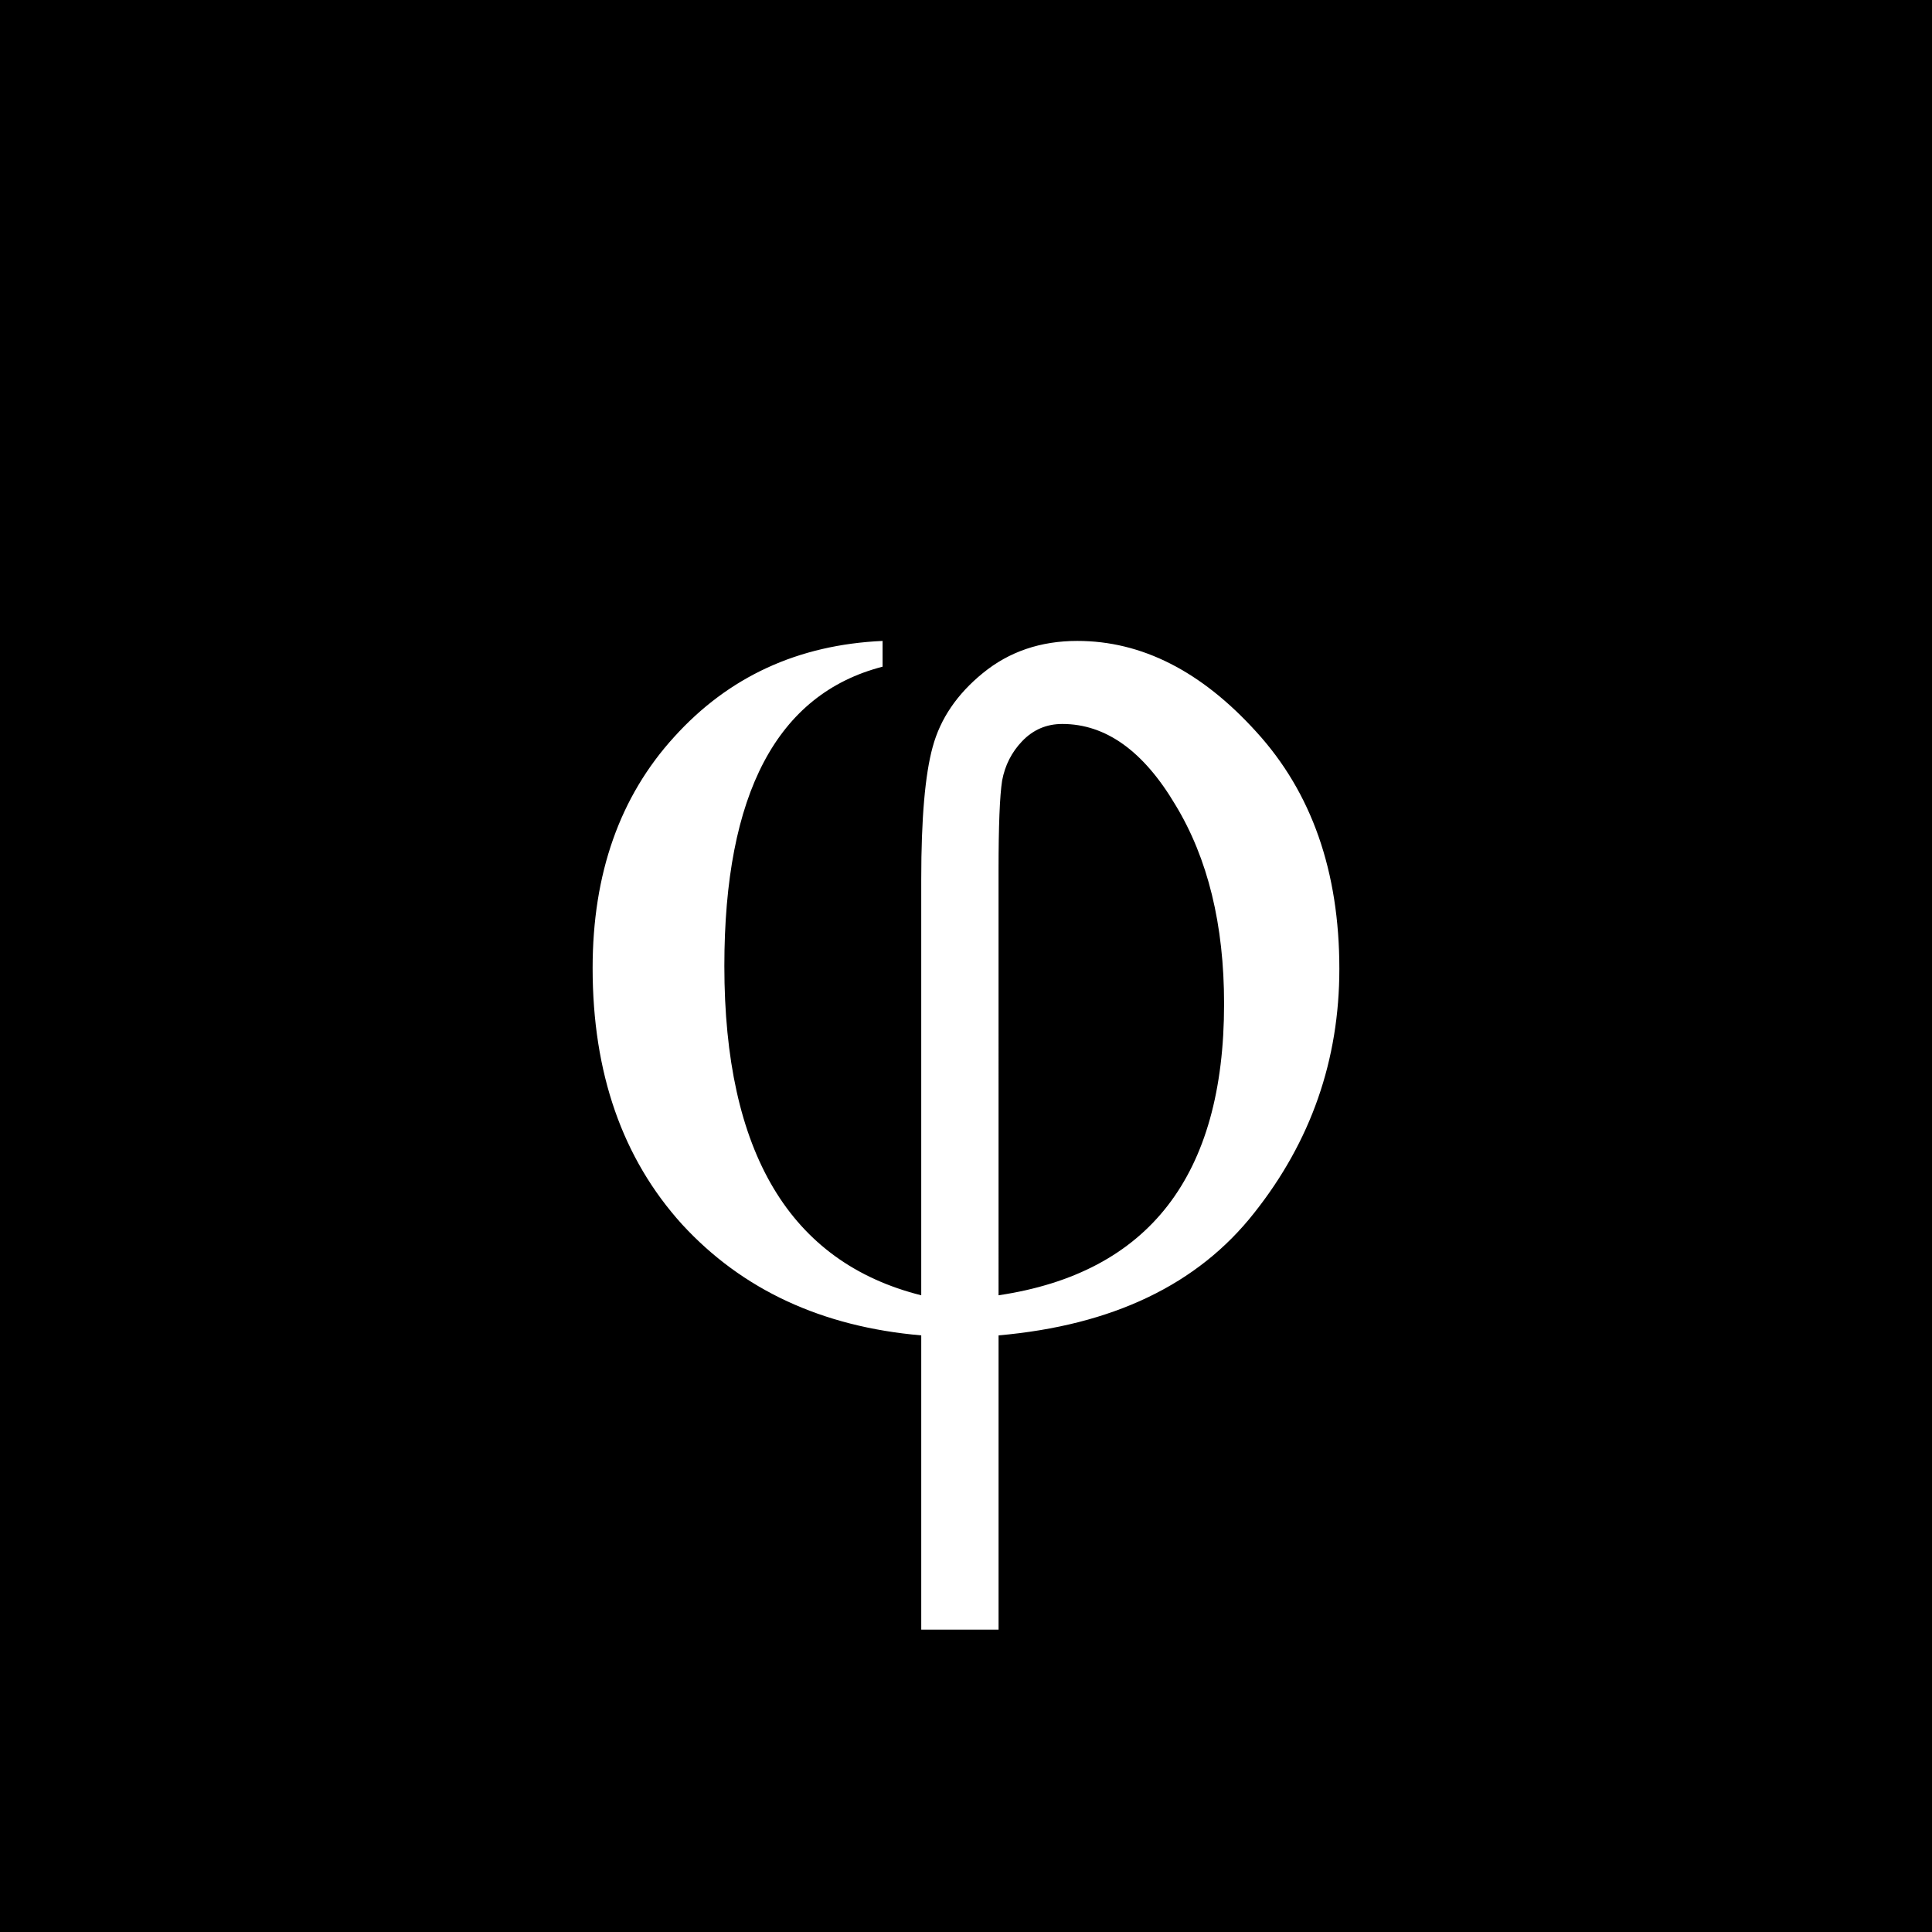
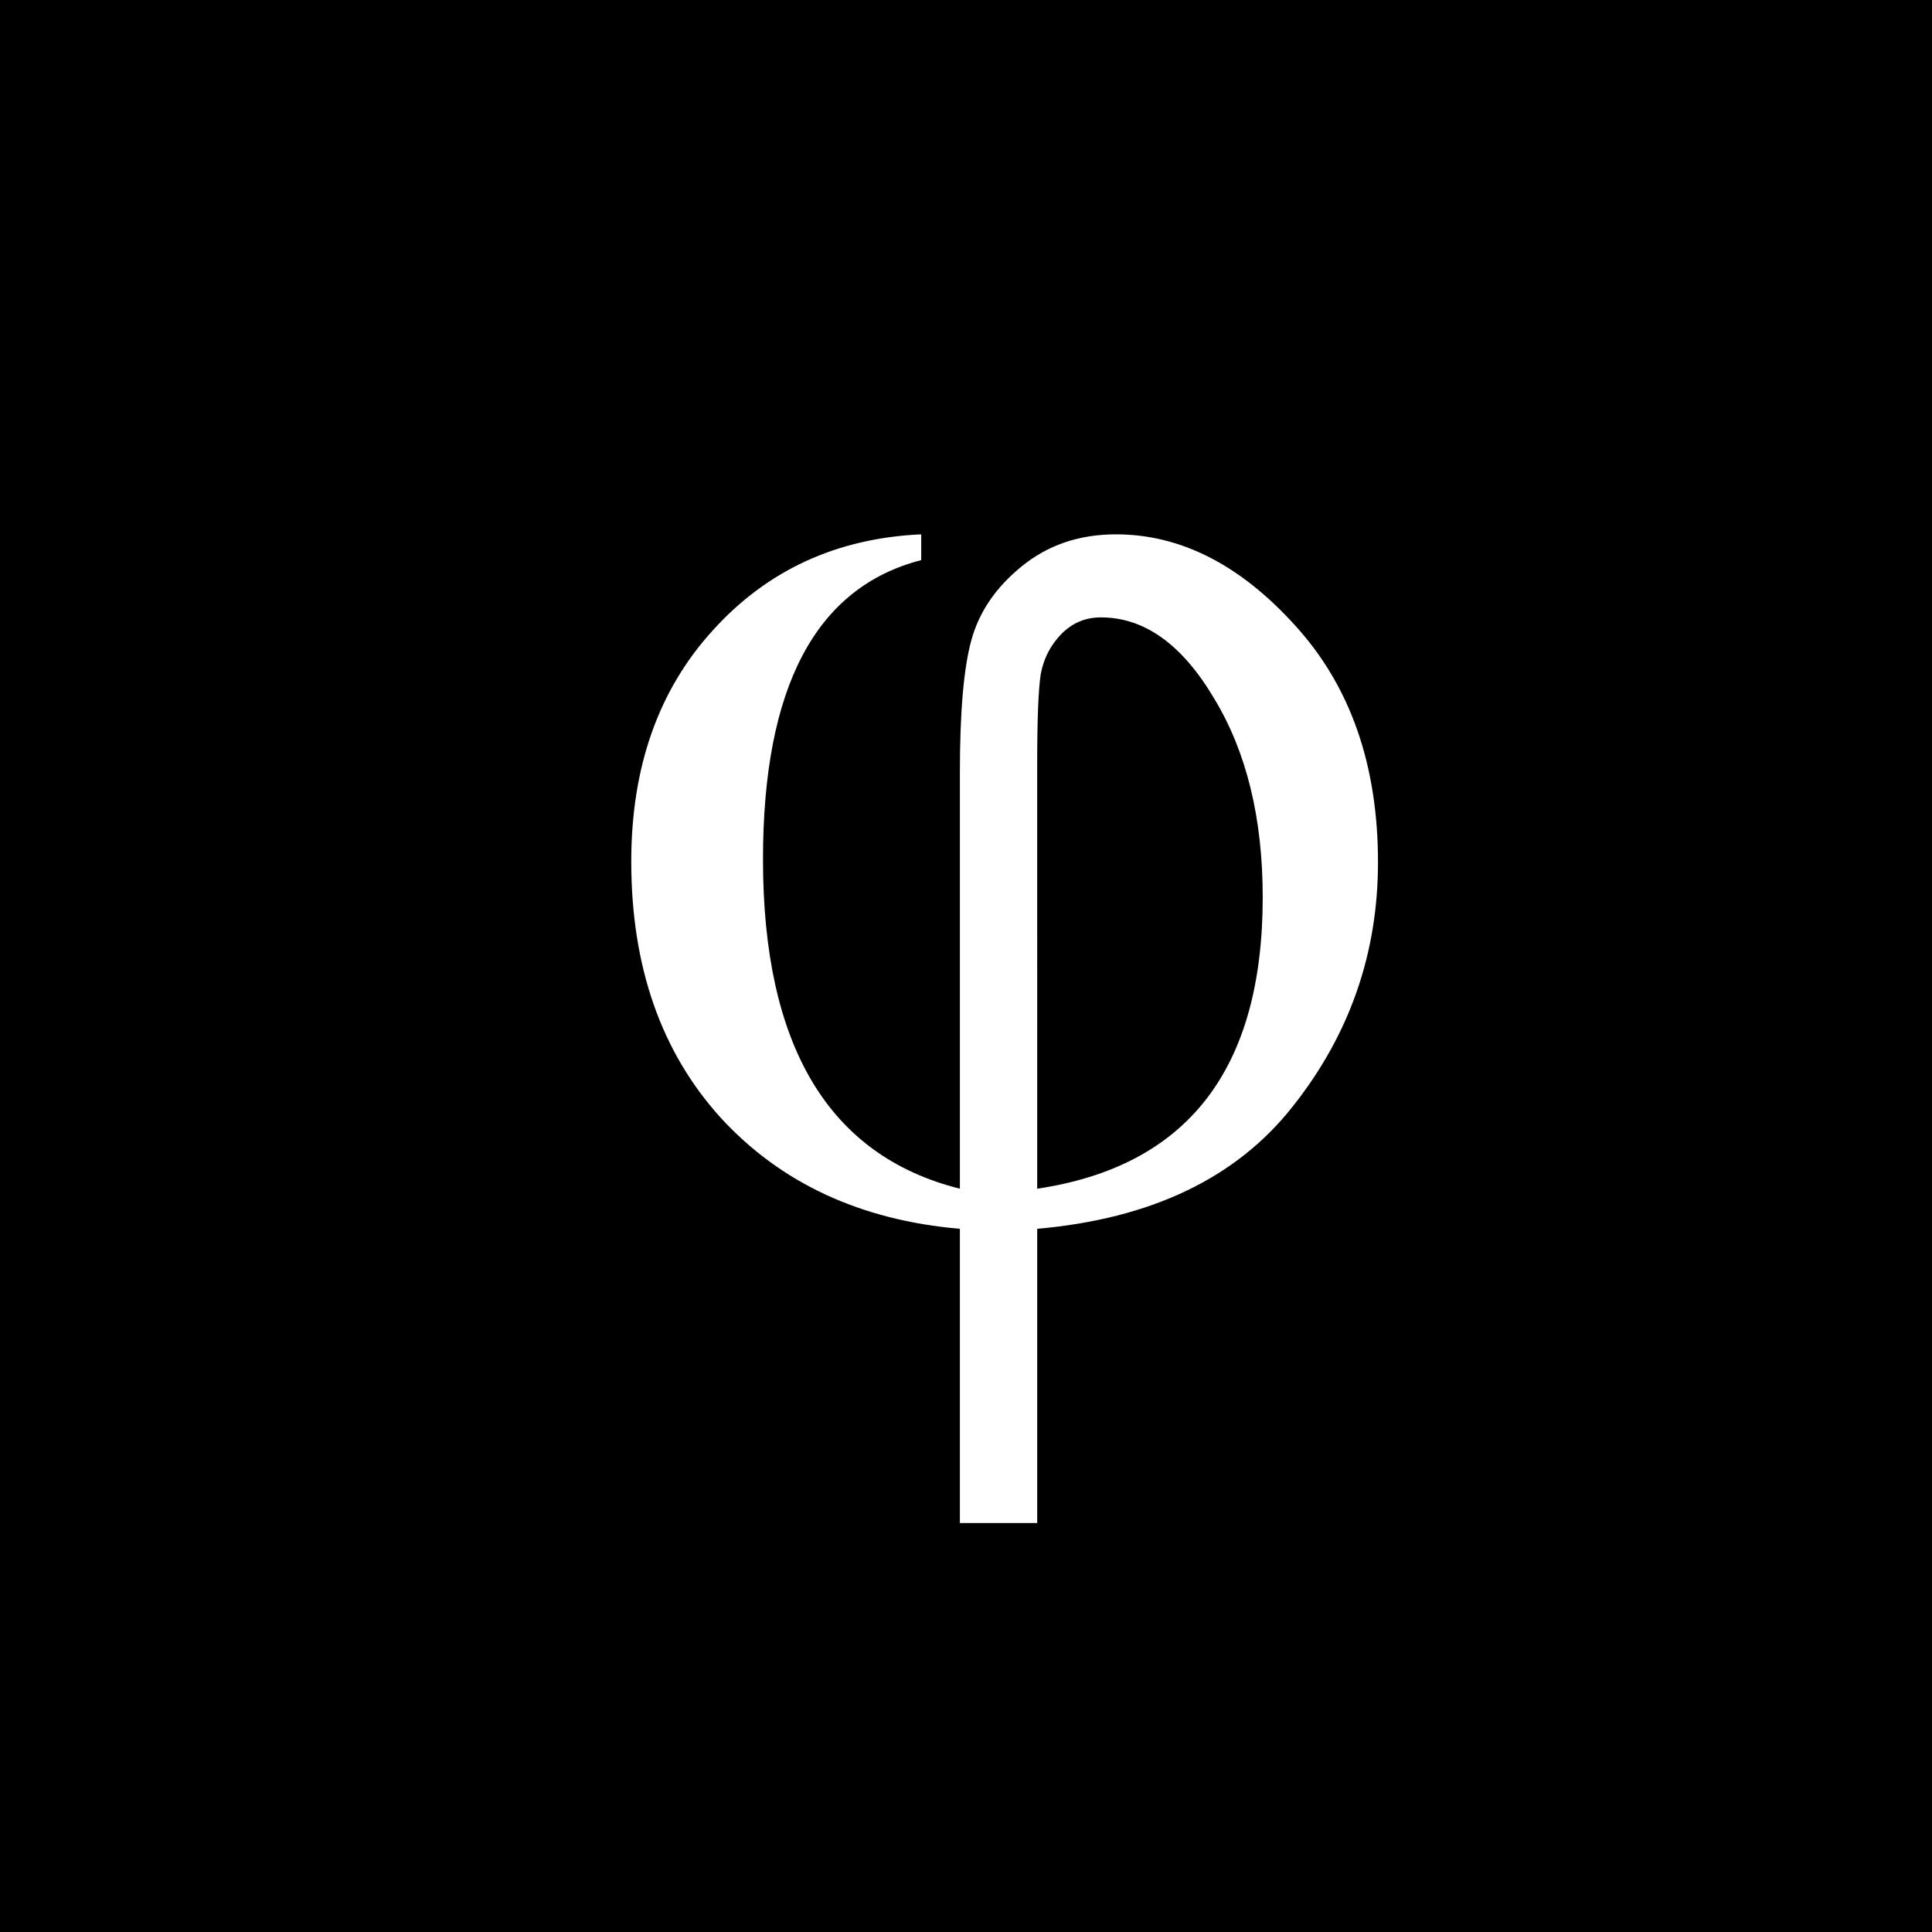
<svg xmlns="http://www.w3.org/2000/svg" width="144" height="144" viewBox="0 0 144 144" version="1.1">
  <rect width="144" height="144" fill="#000000" />
-   <g transform="translate(14.4, 14.4) scale(0.288)">
-     <path d="m178.41 115.87v6.67q-40.948 10.561-40.948 77.449 0 72.447 50.954 85.231v-107.65q0-23.531 2.965-34.278 2.965-10.932 12.97-19.084 10.191-8.338 24.458-8.338 25.014 0 46.321 23.531 21.493 23.531 21.493 61.329 0 35.389-22.048 63.182-21.864 27.793-66.147 31.684v76.152h-20.011v-76.152q-38.539-3.335-61.885-28.719-23.161-25.569-23.161-66.332 0-36.686 21.123-59.847 21.123-23.346 53.918-24.828zm30.016 169.35q58.365-8.708 58.365-75.411 0-30.757-12.599-51.509-12.414-20.937-29.275-20.937-6.114 0-10.376 4.447-4.075 4.262-5.191 10.191-0.927 5.929-0.927 23.346z" fill="white" />
+   <g transform="translate(72, 75) scale(0.288)">
+     <path d="m178.41 115.87v6.67q-40.948 10.561-40.948 77.449 0 72.447 50.954 85.231v-107.65q0-23.531 2.965-34.278 2.965-10.932 12.97-19.084 10.191-8.338 24.458-8.338 25.014 0 46.321 23.531 21.493 23.531 21.493 61.329 0 35.389-22.048 63.182-21.864 27.793-66.147 31.684v76.152h-20.011v-76.152q-38.539-3.335-61.885-28.719-23.161-25.569-23.161-66.332 0-36.686 21.123-59.847 21.123-23.346 53.918-24.828zm30.016 169.35q58.365-8.708 58.365-75.411 0-30.757-12.599-51.509-12.414-20.937-29.275-20.937-6.114 0-10.376 4.447-4.075 4.262-5.191 10.191-0.927 5.929-0.927 23.346z" fill="white" transform="translate(-190, -238)" />
  </g>
</svg>
